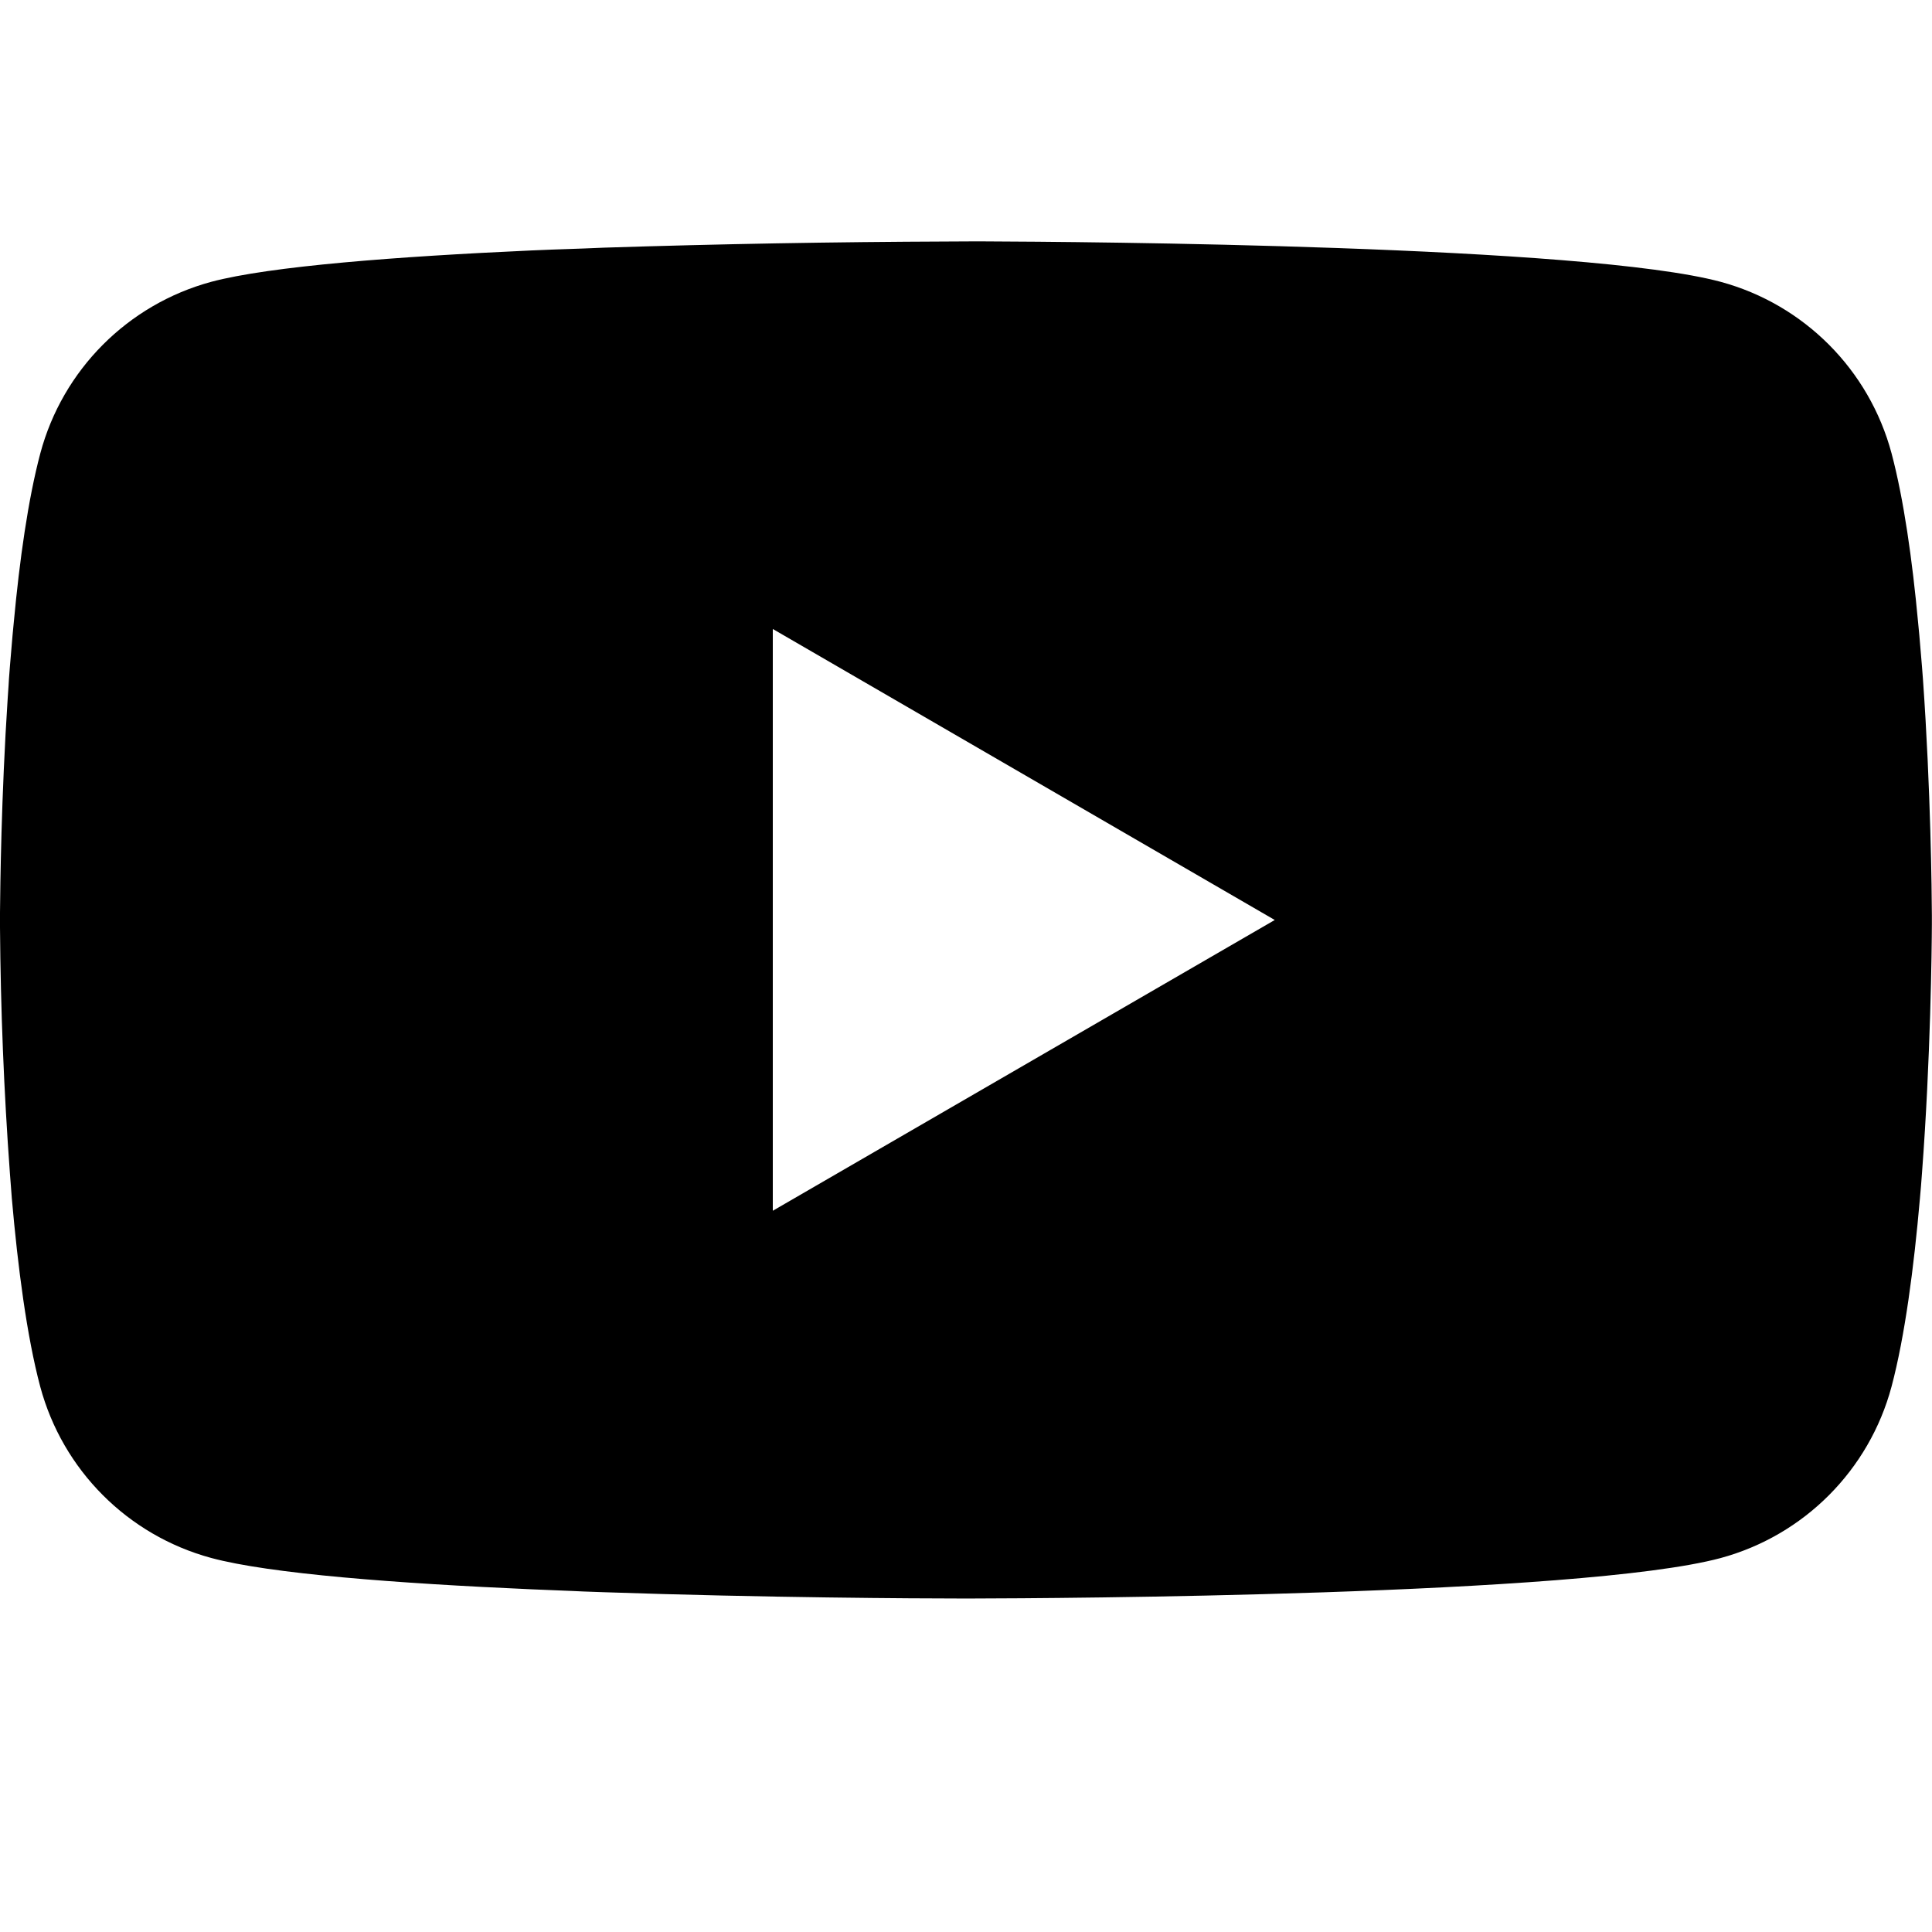
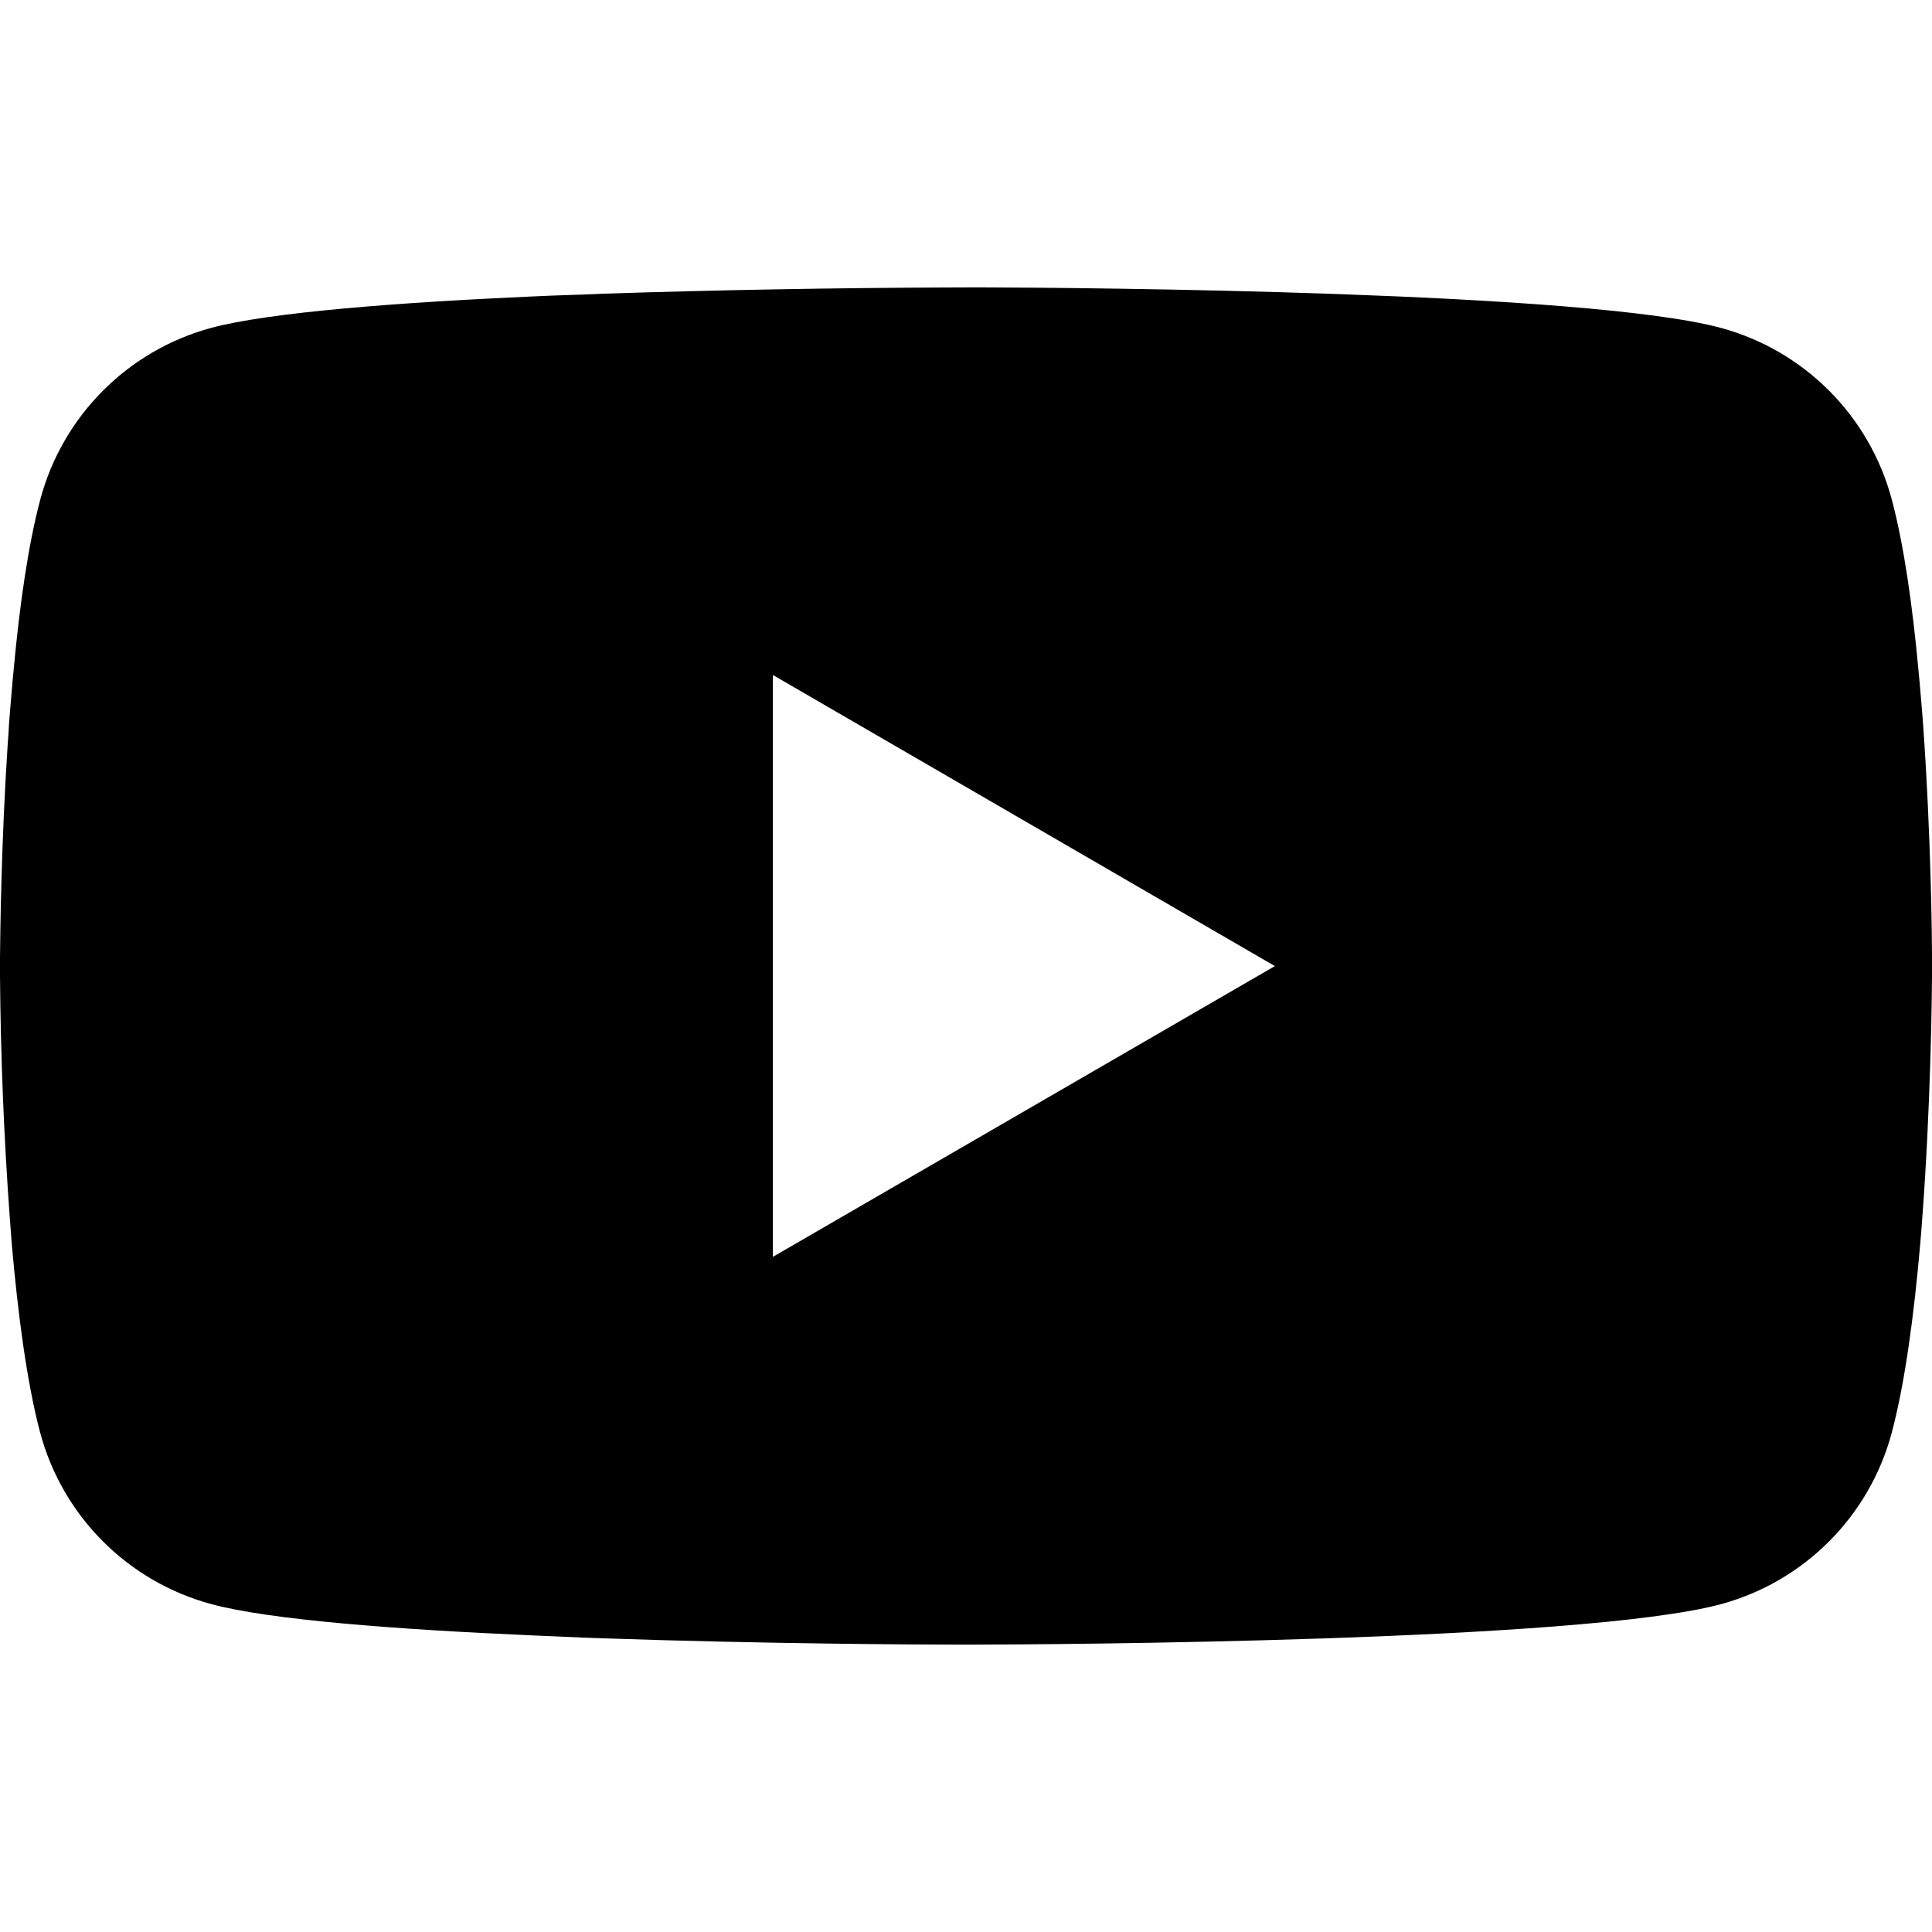
- <svg xmlns="http://www.w3.org/2000/svg" width="16" height="16" fill="currentColor" class="bi bi-youtube" viewBox="0 0 16 16">
-   <path d="M8.051 1.999h.089c.822.003 4.987.033 6.11.335a2.01 2.01 0 0 1 1.415 1.42c.101.38.172.883.22 1.402l.01.104.022.26.008.104c.065.914.073 1.77.074 1.957v.075c-.001.194-.01 1.108-.082 2.06l-.008.105-.009.104c-.05.572-.124 1.14-.235 1.558a2.01 2.01 0 0 1-1.415 1.42c-1.16.312-5.569.334-6.18.335h-.142c-.309 0-1.587-.006-2.927-.052l-.17-.006-.087-.004-.171-.007-.171-.007c-1.11-.049-2.167-.128-2.654-.26a2.01 2.01 0 0 1-1.415-1.419c-.111-.417-.185-.986-.235-1.558L.09 9.82l-.008-.104A31 31 0 0 1 0 7.68v-.123c.002-.215.01-.958.064-1.778l.007-.103.003-.052.008-.104.022-.26.01-.104c.048-.519.119-1.023.22-1.402a2.01 2.01 0 0 1 1.415-1.42c.487-.13 1.544-.21 2.654-.26l.17-.007.172-.006.086-.003.171-.007A100 100 0 0 1 7.858 2zM6.4 5.209v4.818l4.157-2.408z" />
+ <svg xmlns="http://www.w3.org/2000/svg" width="24" height="24" fill="currentColor" class="bi bi-youtube" viewBox="0 0 24 24" version="1.1" id="svg4">
+   <defs id="defs8" />
+   <path d="m 12.077,3.57 h 0.134 c 1.233,0.004 7.481,0.05 9.166,0.503 a 3.015,3.015 0 0 1 2.123,2.13 c 0.152,0.57 0.258,1.325 0.33,2.103 l 0.015,0.156 0.033,0.39 0.012,0.156 c 0.098,1.371 0.11,2.655 0.111,2.936 v 0.113 c -0.002,0.291 -0.015,1.662 -0.123,3.09 l -0.012,0.158 -0.013,0.156 c -0.075,0.858 -0.186,1.71 -0.353,2.337 a 3.015,3.015 0 0 1 -2.123,2.13 C 19.636,20.395 13.022,20.428 12.106,20.43 h -0.213 c -0.464,0 -2.381,-0.009 -4.391,-0.078 l -0.255,-0.009 -0.131,-0.006 -0.257,-0.011 -0.257,-0.011 C 4.938,20.242 3.352,20.124 2.622,19.926 A 3.015,3.015 0 0 1 0.499,17.797 C 0.333,17.172 0.222,16.318 0.147,15.46 L 0.135,15.303 0.123,15.147 A 46.504,46.504 0 0 1 -3.165e-4,12.092 V 11.908 C 0.003,11.585 0.015,10.471 0.096,9.241 l 0.011,-0.155 0.004,-0.078 0.012,-0.156 0.033,-0.39 0.015,-0.156 C 0.243,7.527 0.349,6.771 0.501,6.203 A 3.015,3.015 0 0 1 2.623,4.073 C 3.354,3.878 4.94,3.758 6.605,3.683 l 0.255,-0.011 0.258,-0.009 0.129,-0.004 L 7.503,3.648 A 150.013,150.013 0 0 1 11.788,3.571 Z M 9.601,8.385 V 15.613 L 15.837,12.001 Z" id="path2" style="stroke-width:1.5" />
</svg>
